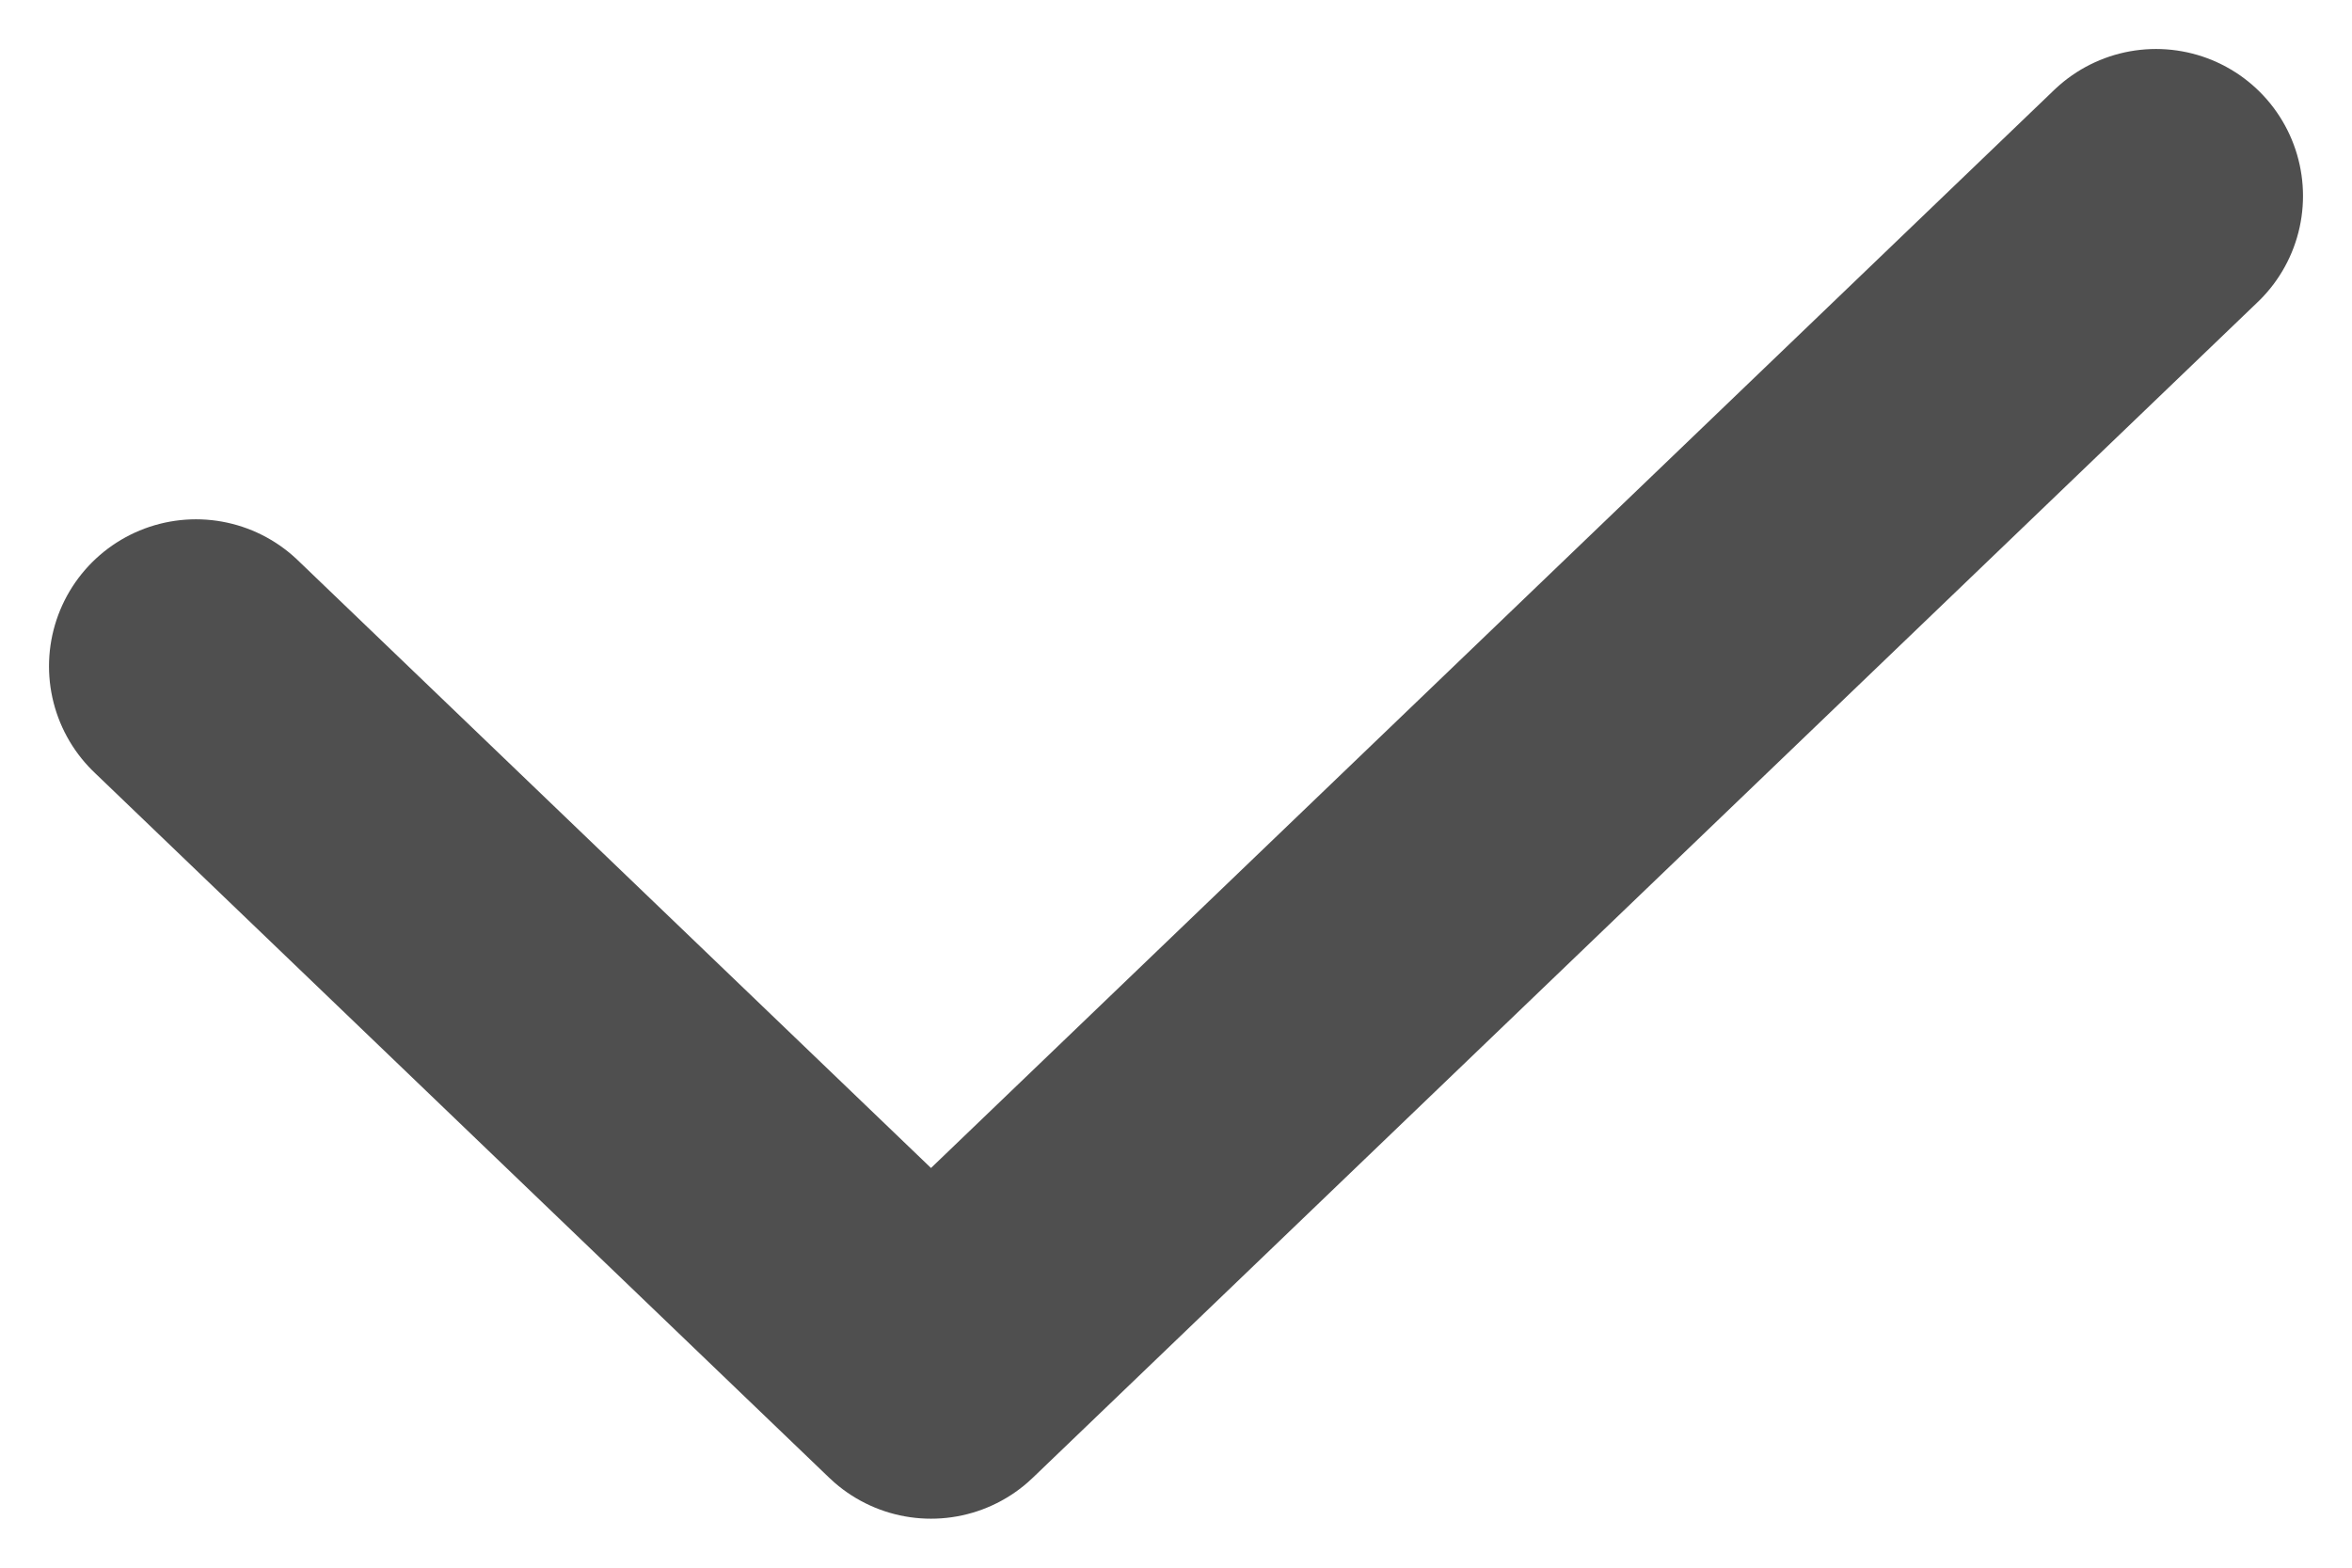
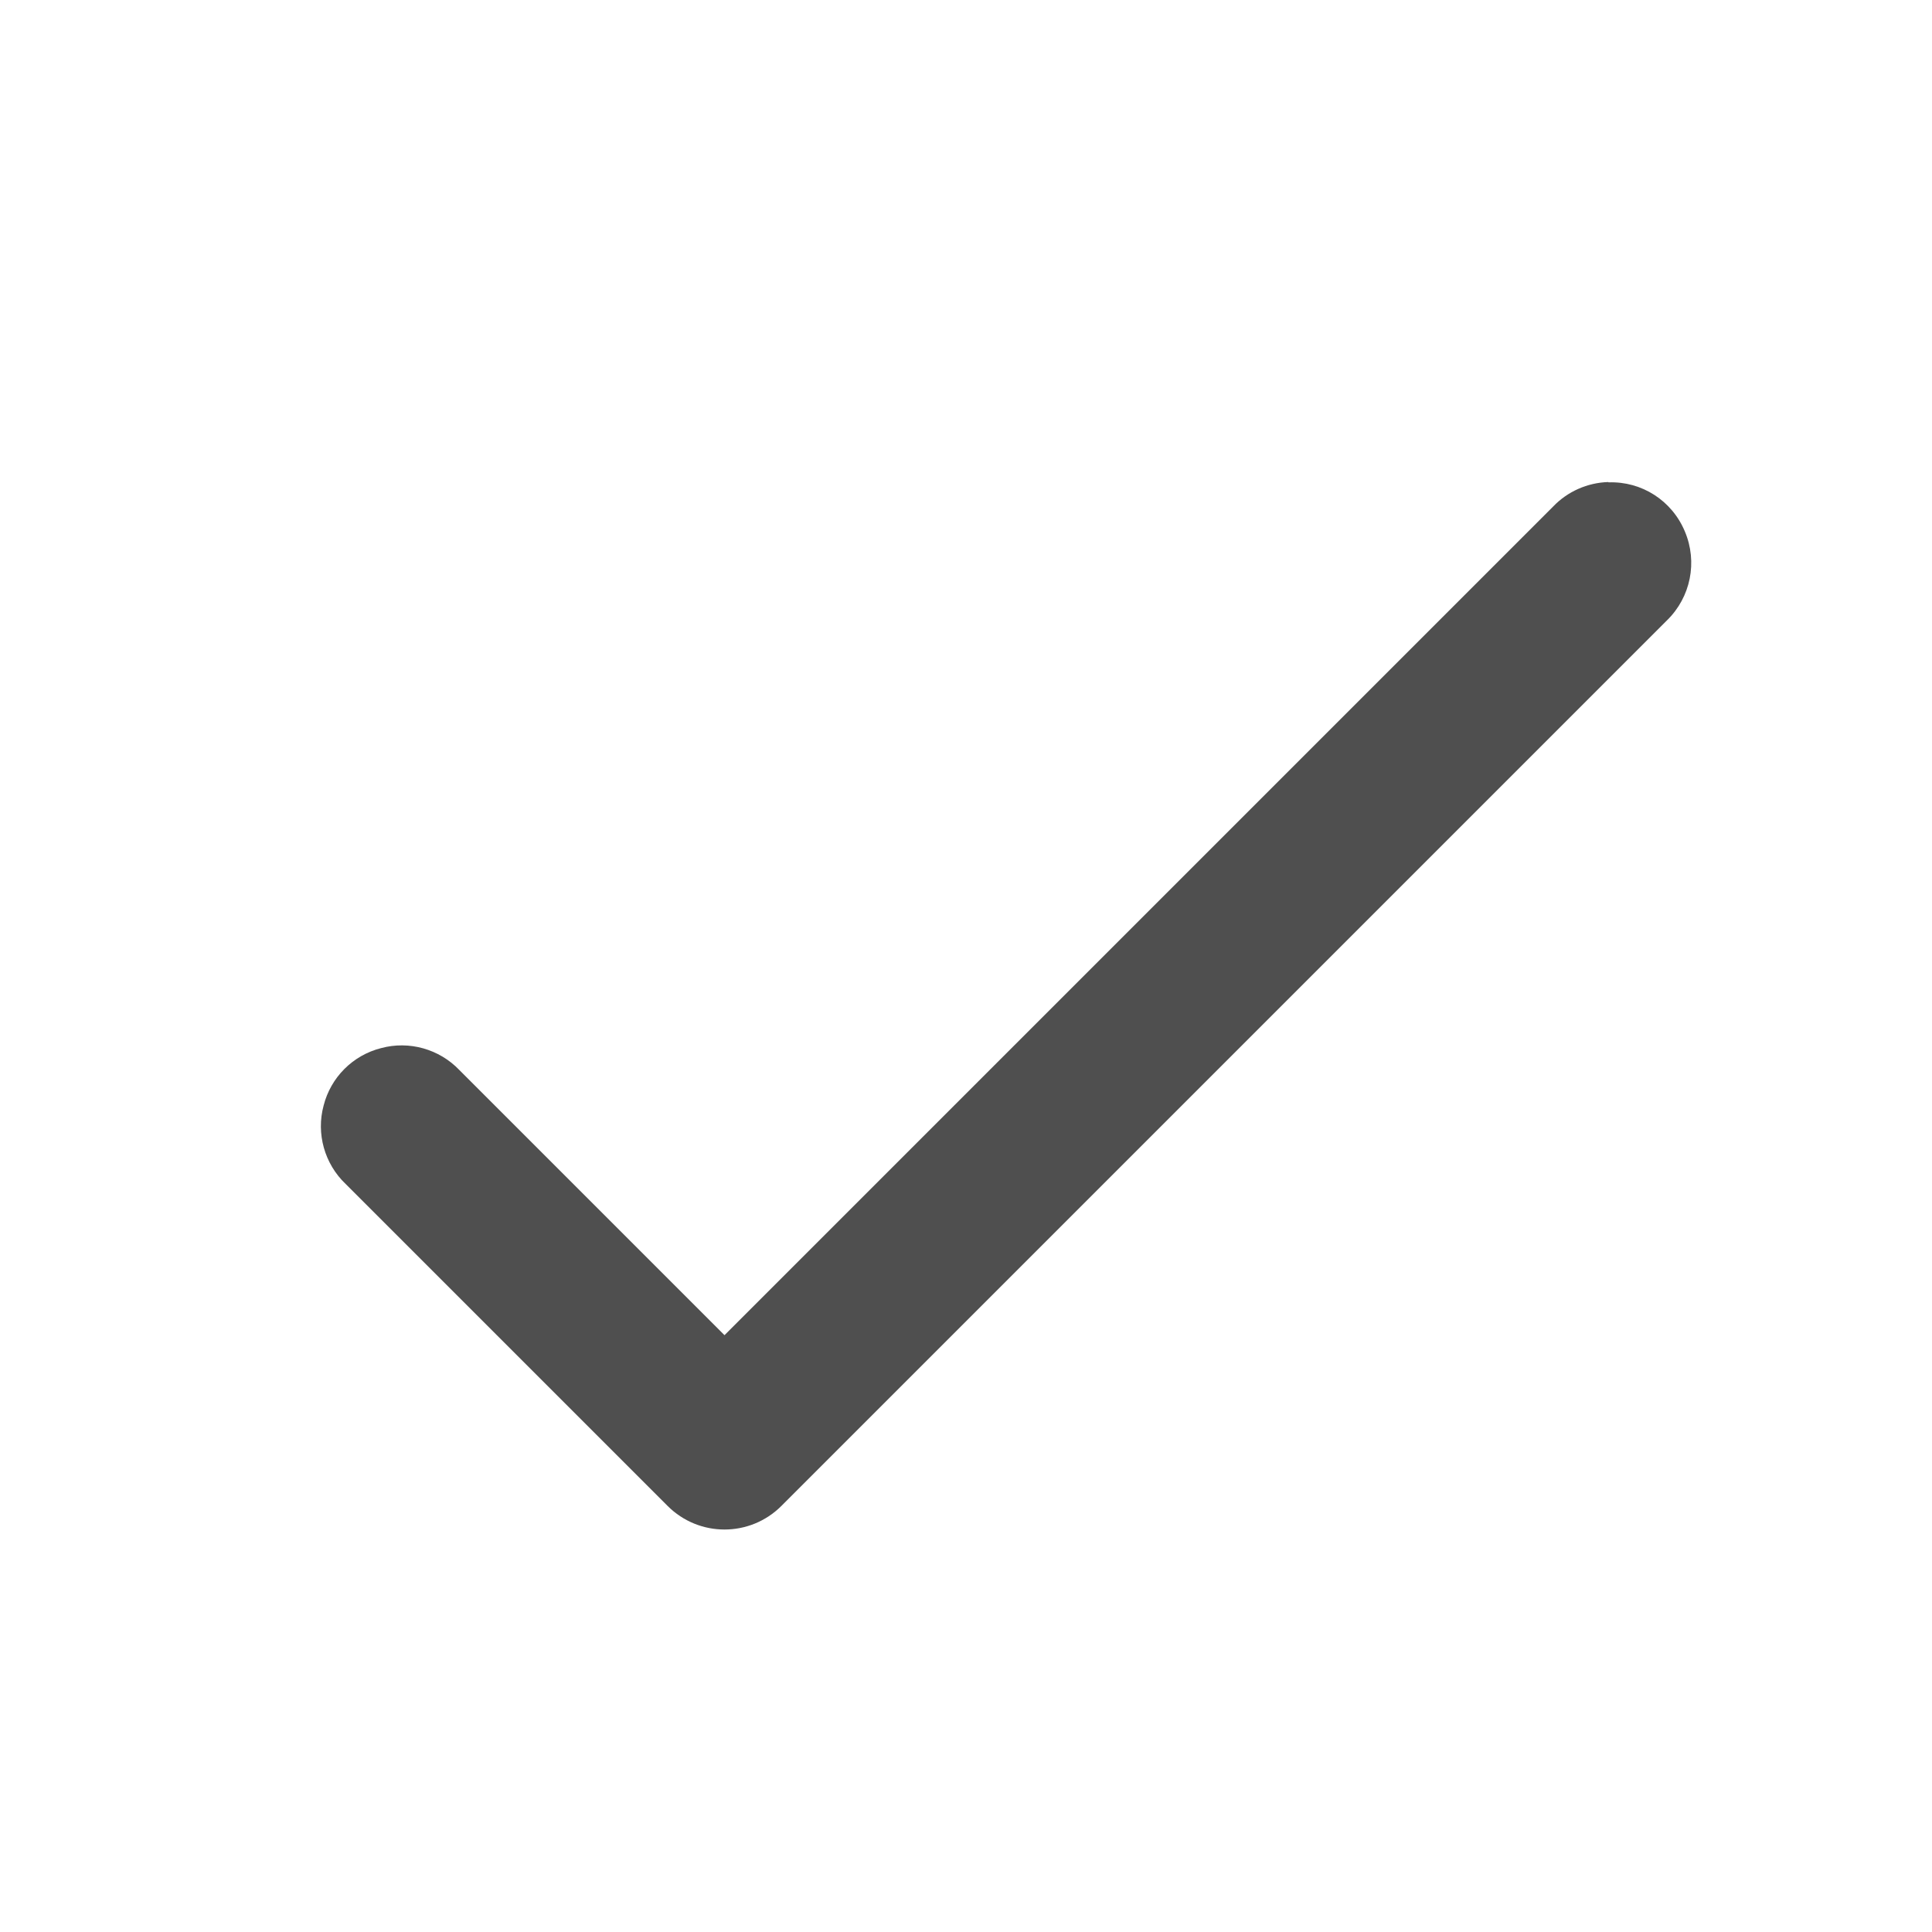
- <svg xmlns="http://www.w3.org/2000/svg" width="24" height="16" viewBox="0 0 24 16" fill="none">
-   <path d="M22 2L9.5 14L2 6.8" stroke="#4F4F4F" stroke-width="3" stroke-linecap="round" stroke-linejoin="round" />
+ <svg xmlns="http://www.w3.org/2000/svg" width="24pt" height="24pt" viewBox="0 0 24 24" version="1.1">
+   <g id="surface3633005">
+     <path style=" stroke:none;fill-rule:nonzero;fill:rgb(30.98%,30.98%,30.98%);fill-opacity:1;" d="M 19.98 5.988 C 19.719 5.996 19.473 6.105 19.293 6.293 L 9 16.586 L 5.707 13.293 C 5.457 13.031 5.082 12.926 4.734 13.02 C 4.383 13.109 4.109 13.383 4.02 13.734 C 3.926 14.082 4.031 14.457 4.293 14.707 L 8.293 18.707 C 8.684 19.098 9.316 19.098 9.707 18.707 L 20.707 7.707 C 21.004 7.418 21.09 6.98 20.93 6.602 C 20.77 6.219 20.395 5.977 19.98 5.992 Z M 19.98 5.988 " />
+   </g>
</svg>
